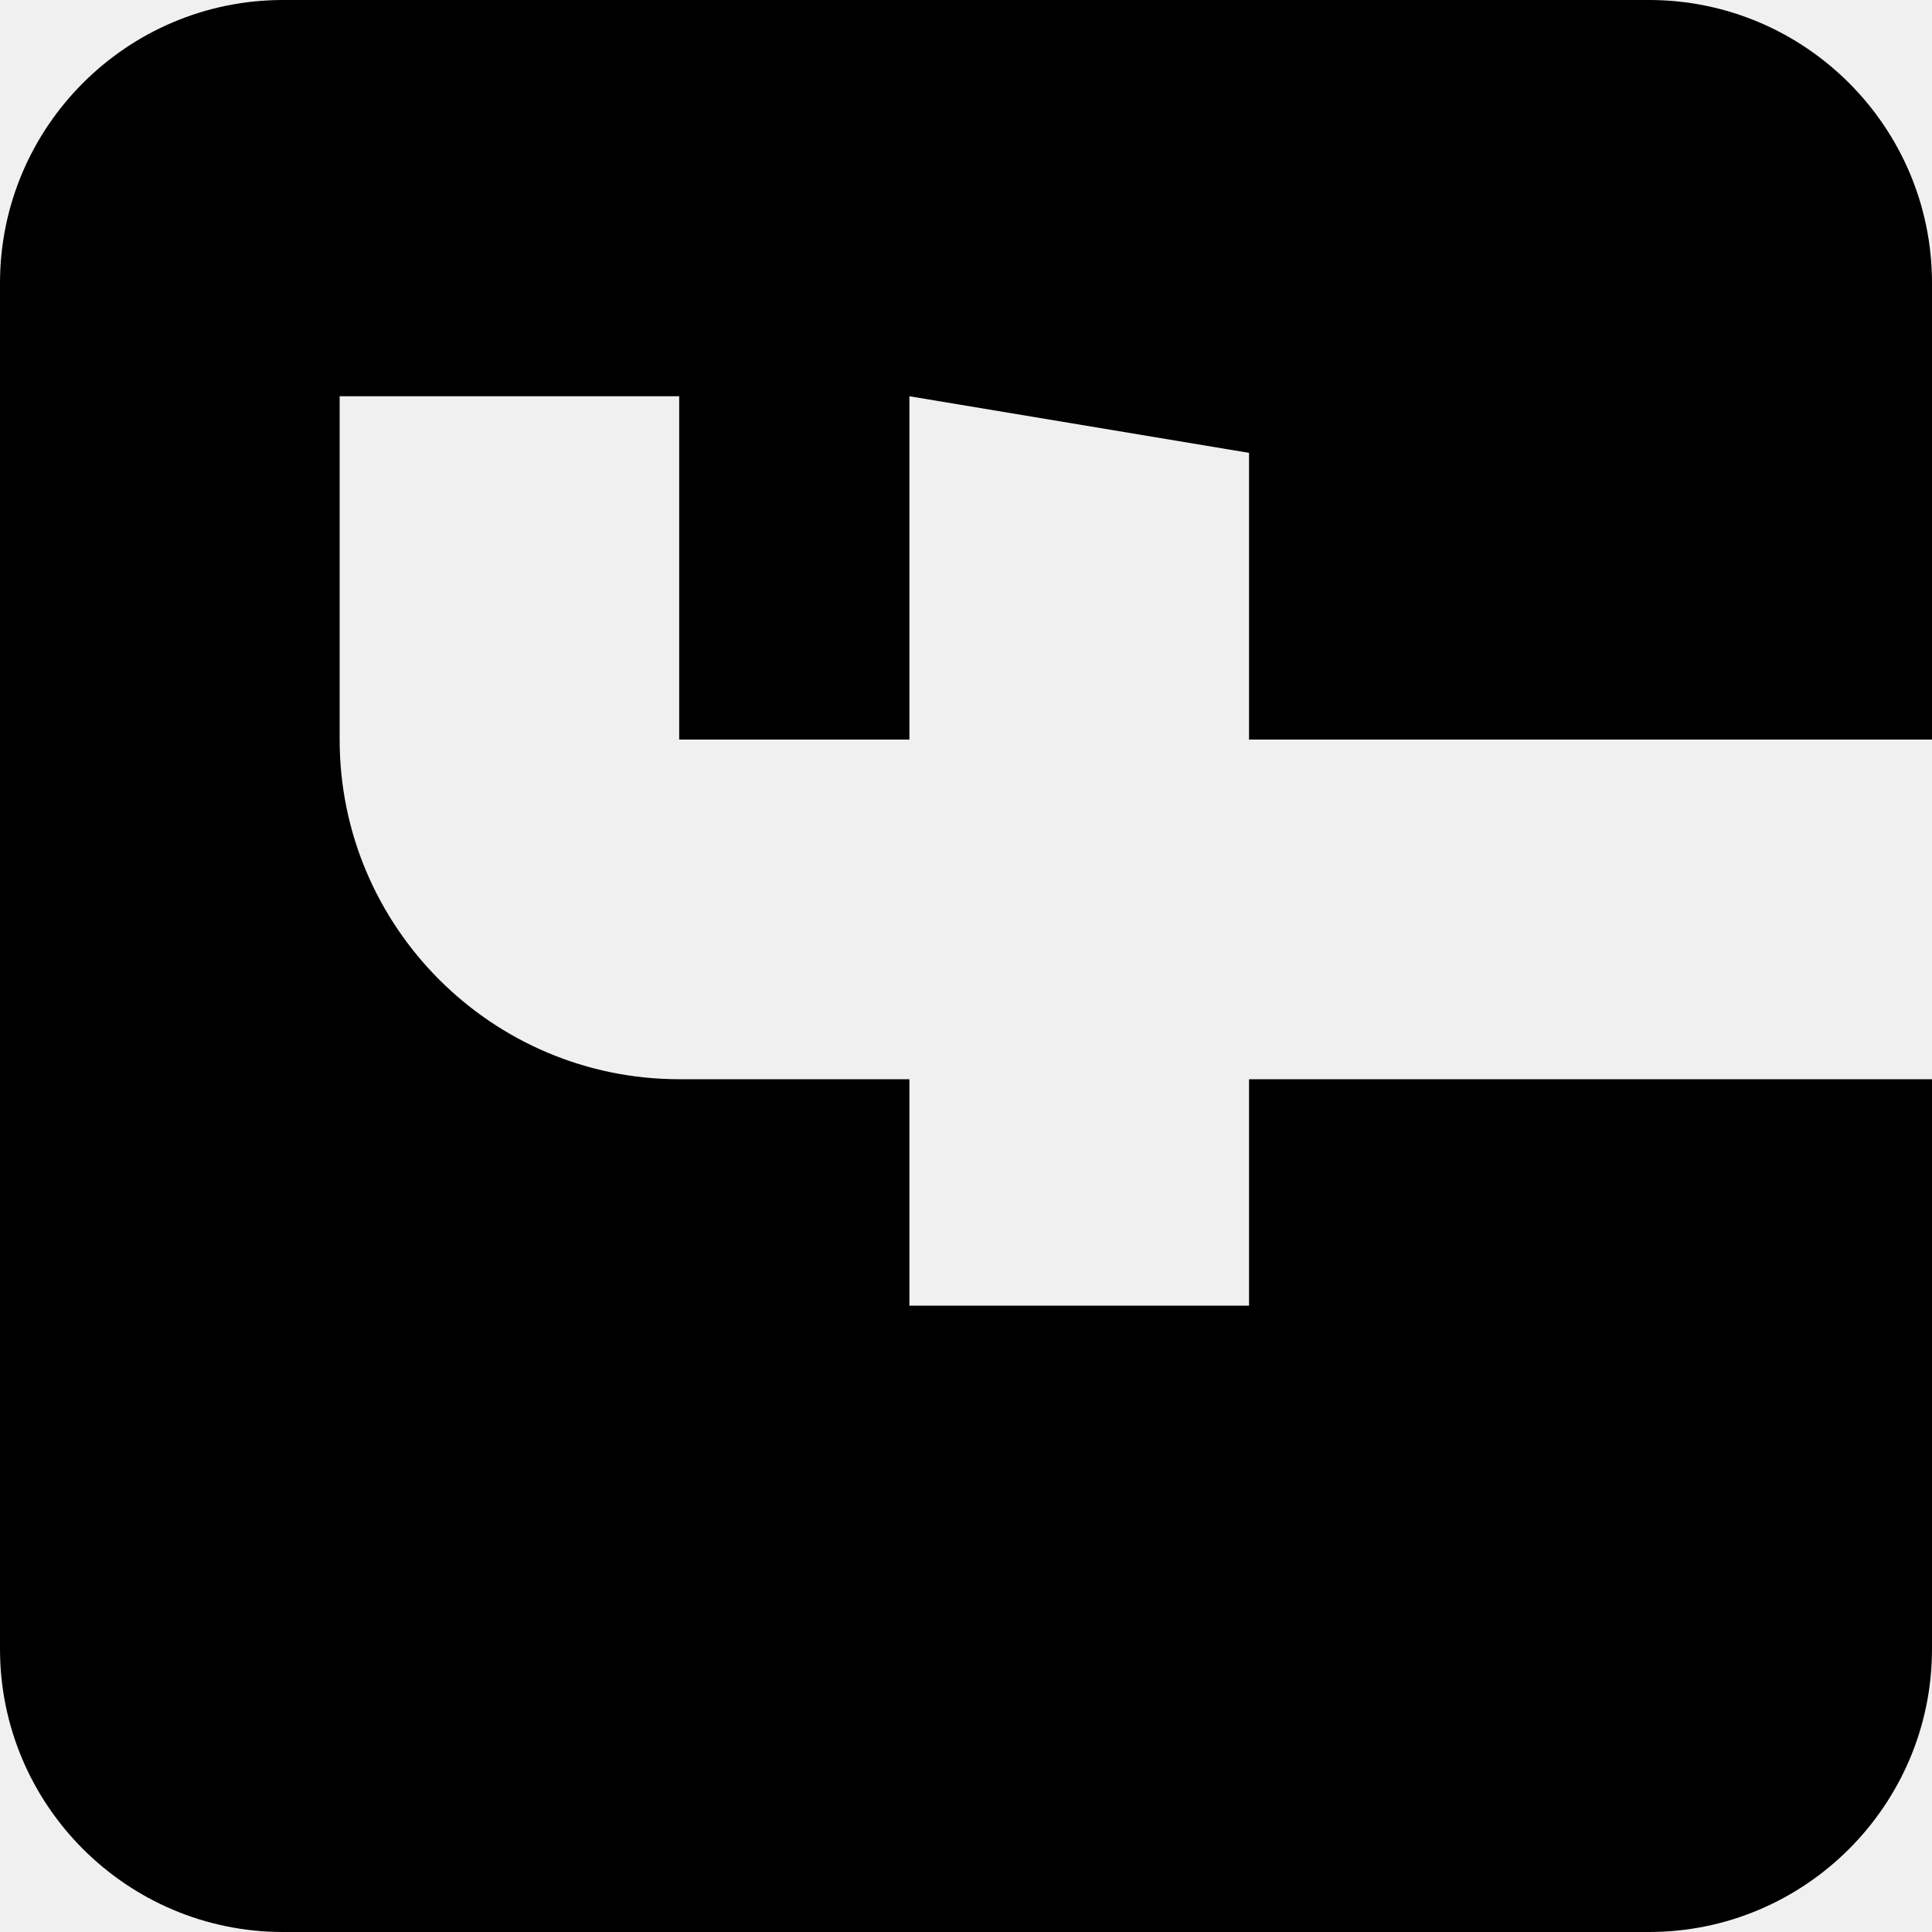
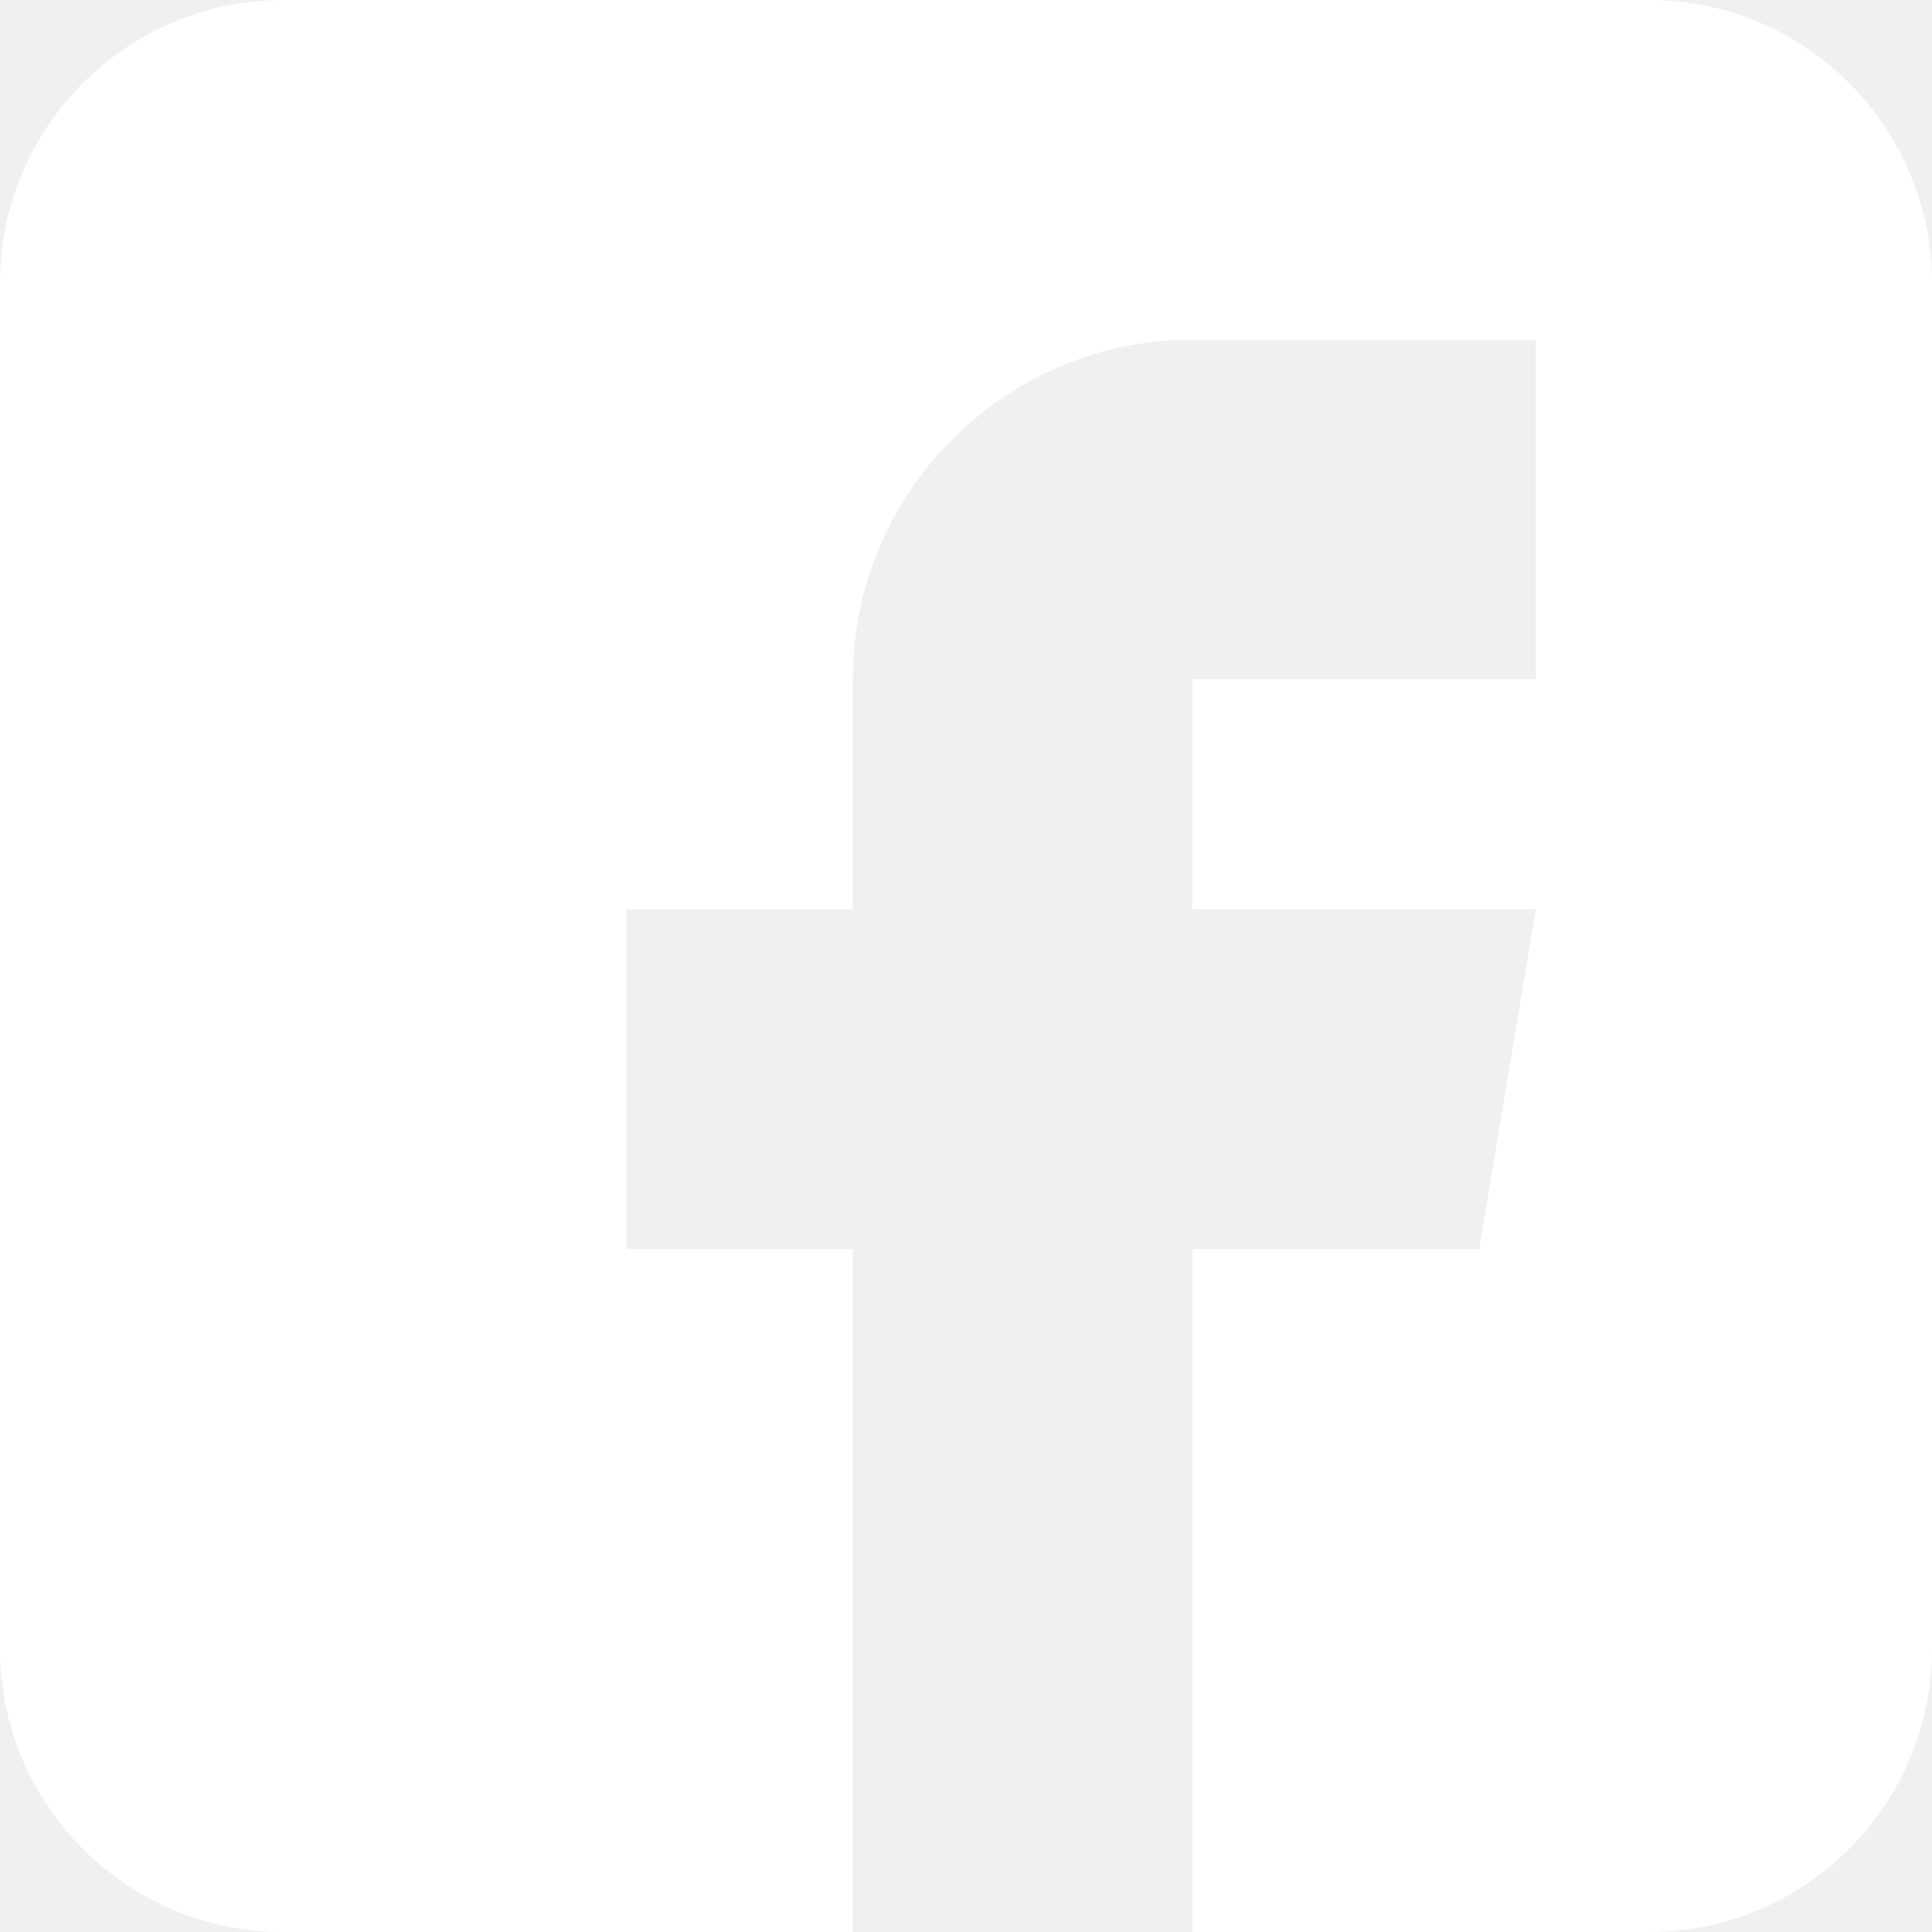
<svg xmlns="http://www.w3.org/2000/svg" width="20" height="20" viewBox="0 0 20 20" fill="none">
-   <path d="M-7.46167e-07 2.93L-1.28061e-07 17.07C-5.74539e-08 18.686 1.314 20 2.93 20L17.07 20C18.686 20 20 18.686 20 17.07L20 11.172L12.93 11.172L12.93 13.516L9.414 13.516L9.414 11.172L7.031 11.172C5.093 11.172 3.516 9.595 3.516 7.656L3.516 4.102L7.031 4.102L7.031 7.656L9.414 7.656L9.414 4.102L12.93 4.688L12.93 7.656L20 7.656L20 2.93C20 1.314 18.686 -8.16774e-07 17.07 -7.46167e-07L2.93 -1.28061e-07C1.314 -5.74539e-08 -8.16774e-07 1.314 -7.46167e-07 2.93Z" fill="black" />
+   <path d="M17.07 0L2.93 0C1.314 0 0 1.314 0 2.93L0 17.07C0 18.686 1.314 20 2.93 20L8.828 20L8.828 12.93L6.484 12.93L6.484 9.414L8.828 9.414L8.828 7.031C8.828 5.093 10.405 3.516 12.344 3.516L15.898 3.516L15.898 7.031L12.344 7.031L12.344 9.414L15.898 9.414L15.312 12.93L12.344 12.93L12.344 20L17.07 20C18.686 20 20 18.686 20 17.07L20 2.93C20 1.314 18.686 0 17.07 0Z" fill="white" />
</svg>
